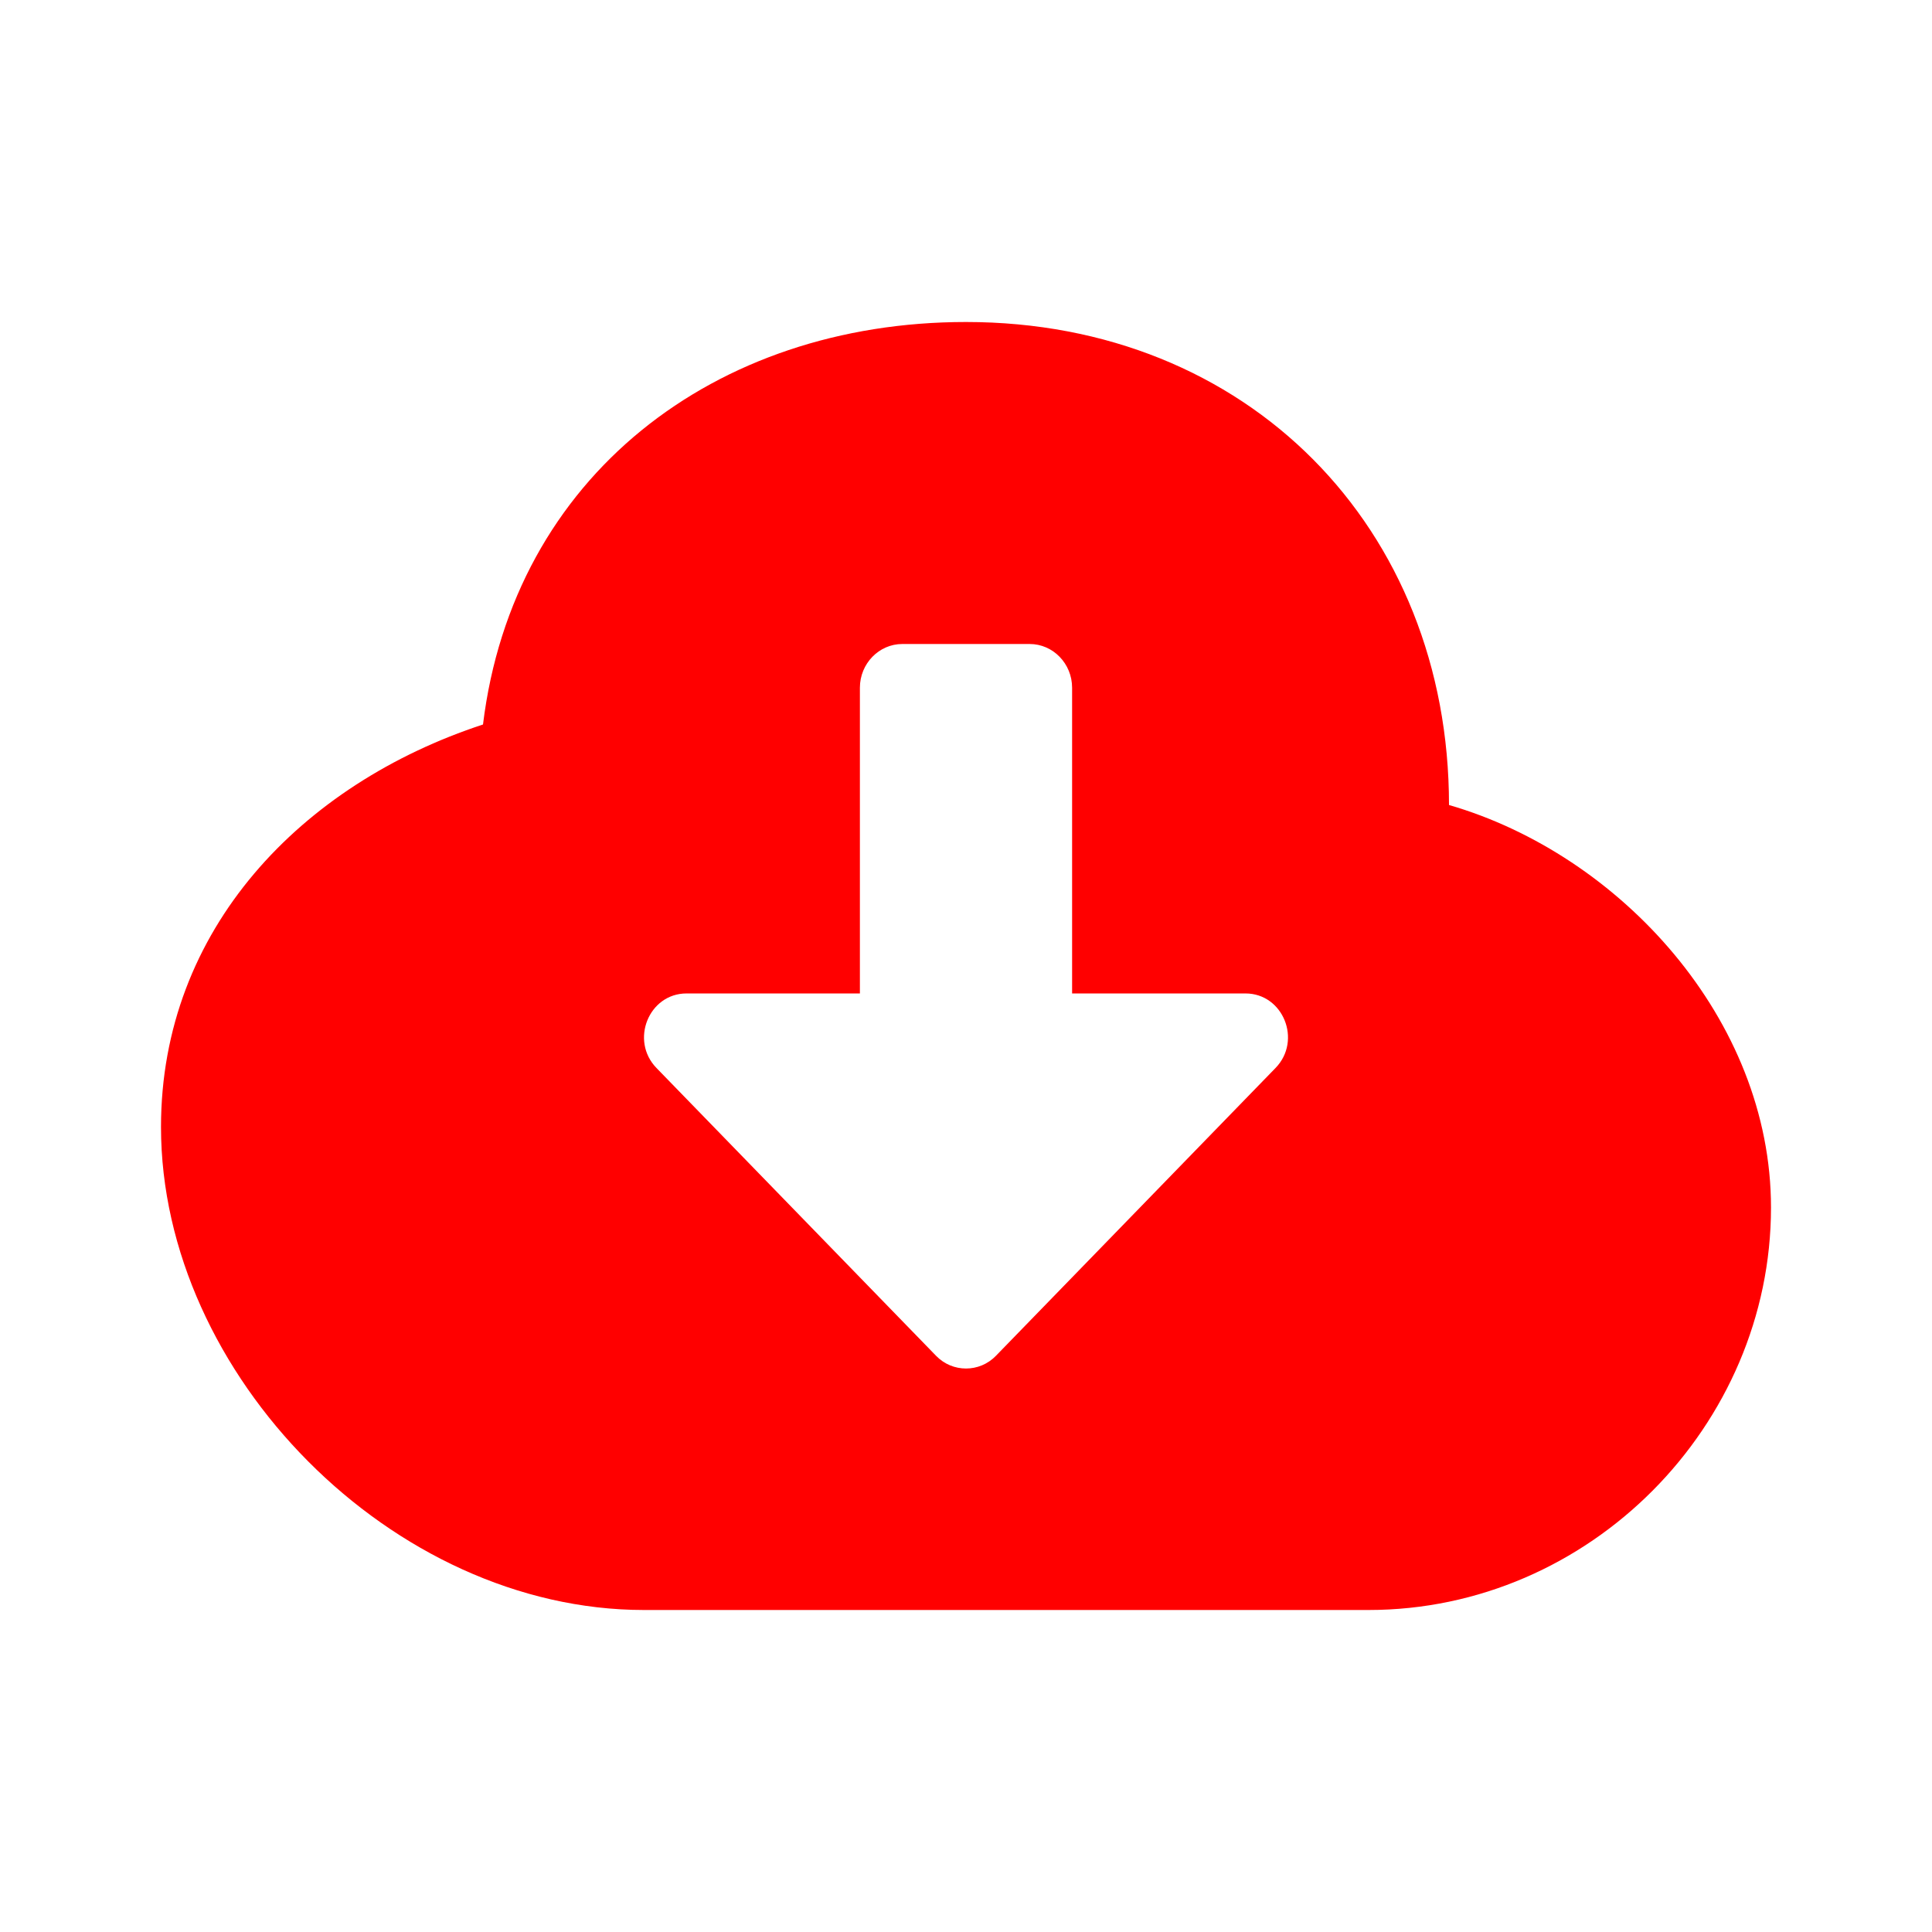
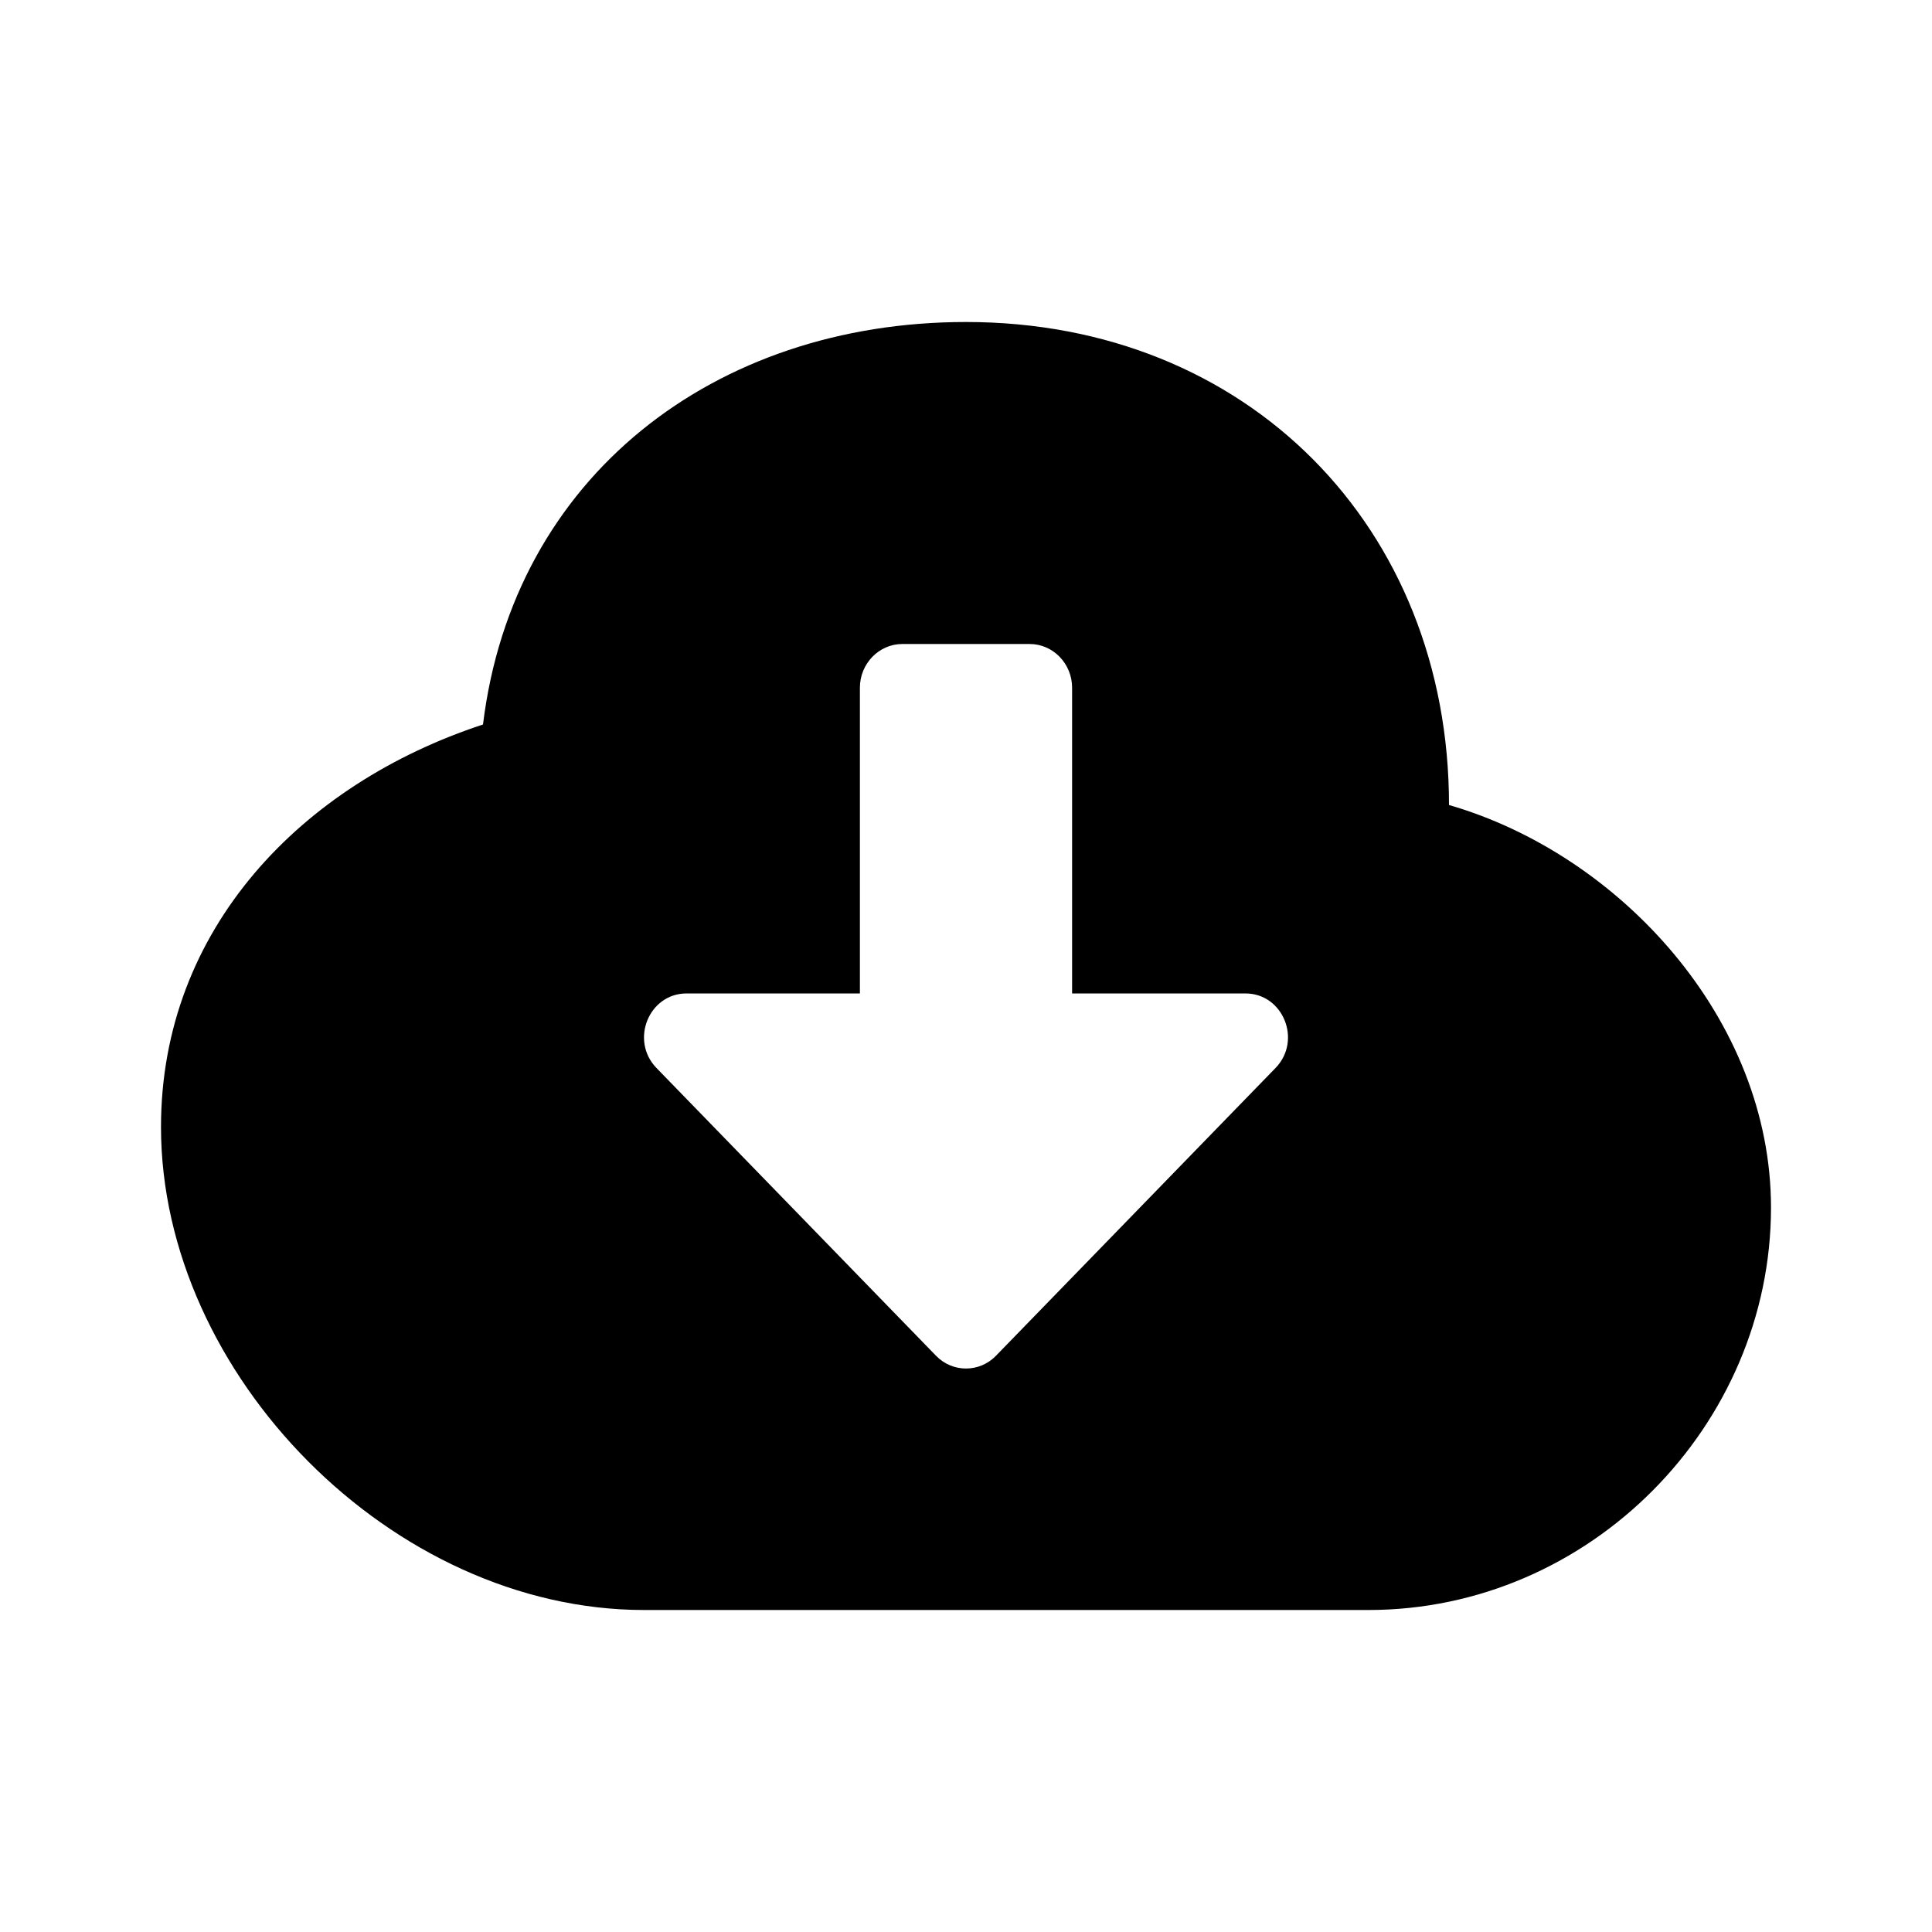
<svg xmlns="http://www.w3.org/2000/svg" width="24" height="24" viewBox="0 0 24 24" fill="none">
-   <path fill-rule="evenodd" clip-rule="evenodd" d="M12 4C15.5 4 18 6.554 18 10C20.125 10.615 22 12.662 22 15C22 17.708 19.75 20 17 20H8C4.875 20 2 17.077 2 14C2 11.539 3.75 9.738 6 9C6.375 5.923 8.875 4 12 4ZM15.845 13.267L12.372 16.842C12.168 17.053 11.832 17.053 11.628 16.842L8.155 13.267C7.823 12.925 8.06 12.341 8.528 12.341H10.682V8.543C10.682 8.244 10.919 8 11.209 8H12.791C13.081 8 13.318 8.244 13.318 8.543V12.341H15.472C15.94 12.341 16.177 12.925 15.845 13.267Z" fill="#FF0000" />
+   <path fill-rule="evenodd" clip-rule="evenodd" d="M12 4C15.5 4 18 6.554 18 10C20.125 10.615 22 12.662 22 15C22 17.708 19.75 20 17 20H8C4.875 20 2 17.077 2 14C2 11.539 3.75 9.738 6 9C6.375 5.923 8.875 4 12 4ZM15.845 13.267L12.372 16.842C12.168 17.053 11.832 17.053 11.628 16.842L8.155 13.267C7.823 12.925 8.06 12.341 8.528 12.341H10.682V8.543C10.682 8.244 10.919 8 11.209 8H12.791C13.081 8 13.318 8.244 13.318 8.543V12.341H15.472C15.94 12.341 16.177 12.925 15.845 13.267Z" fill="#000" />
</svg>
